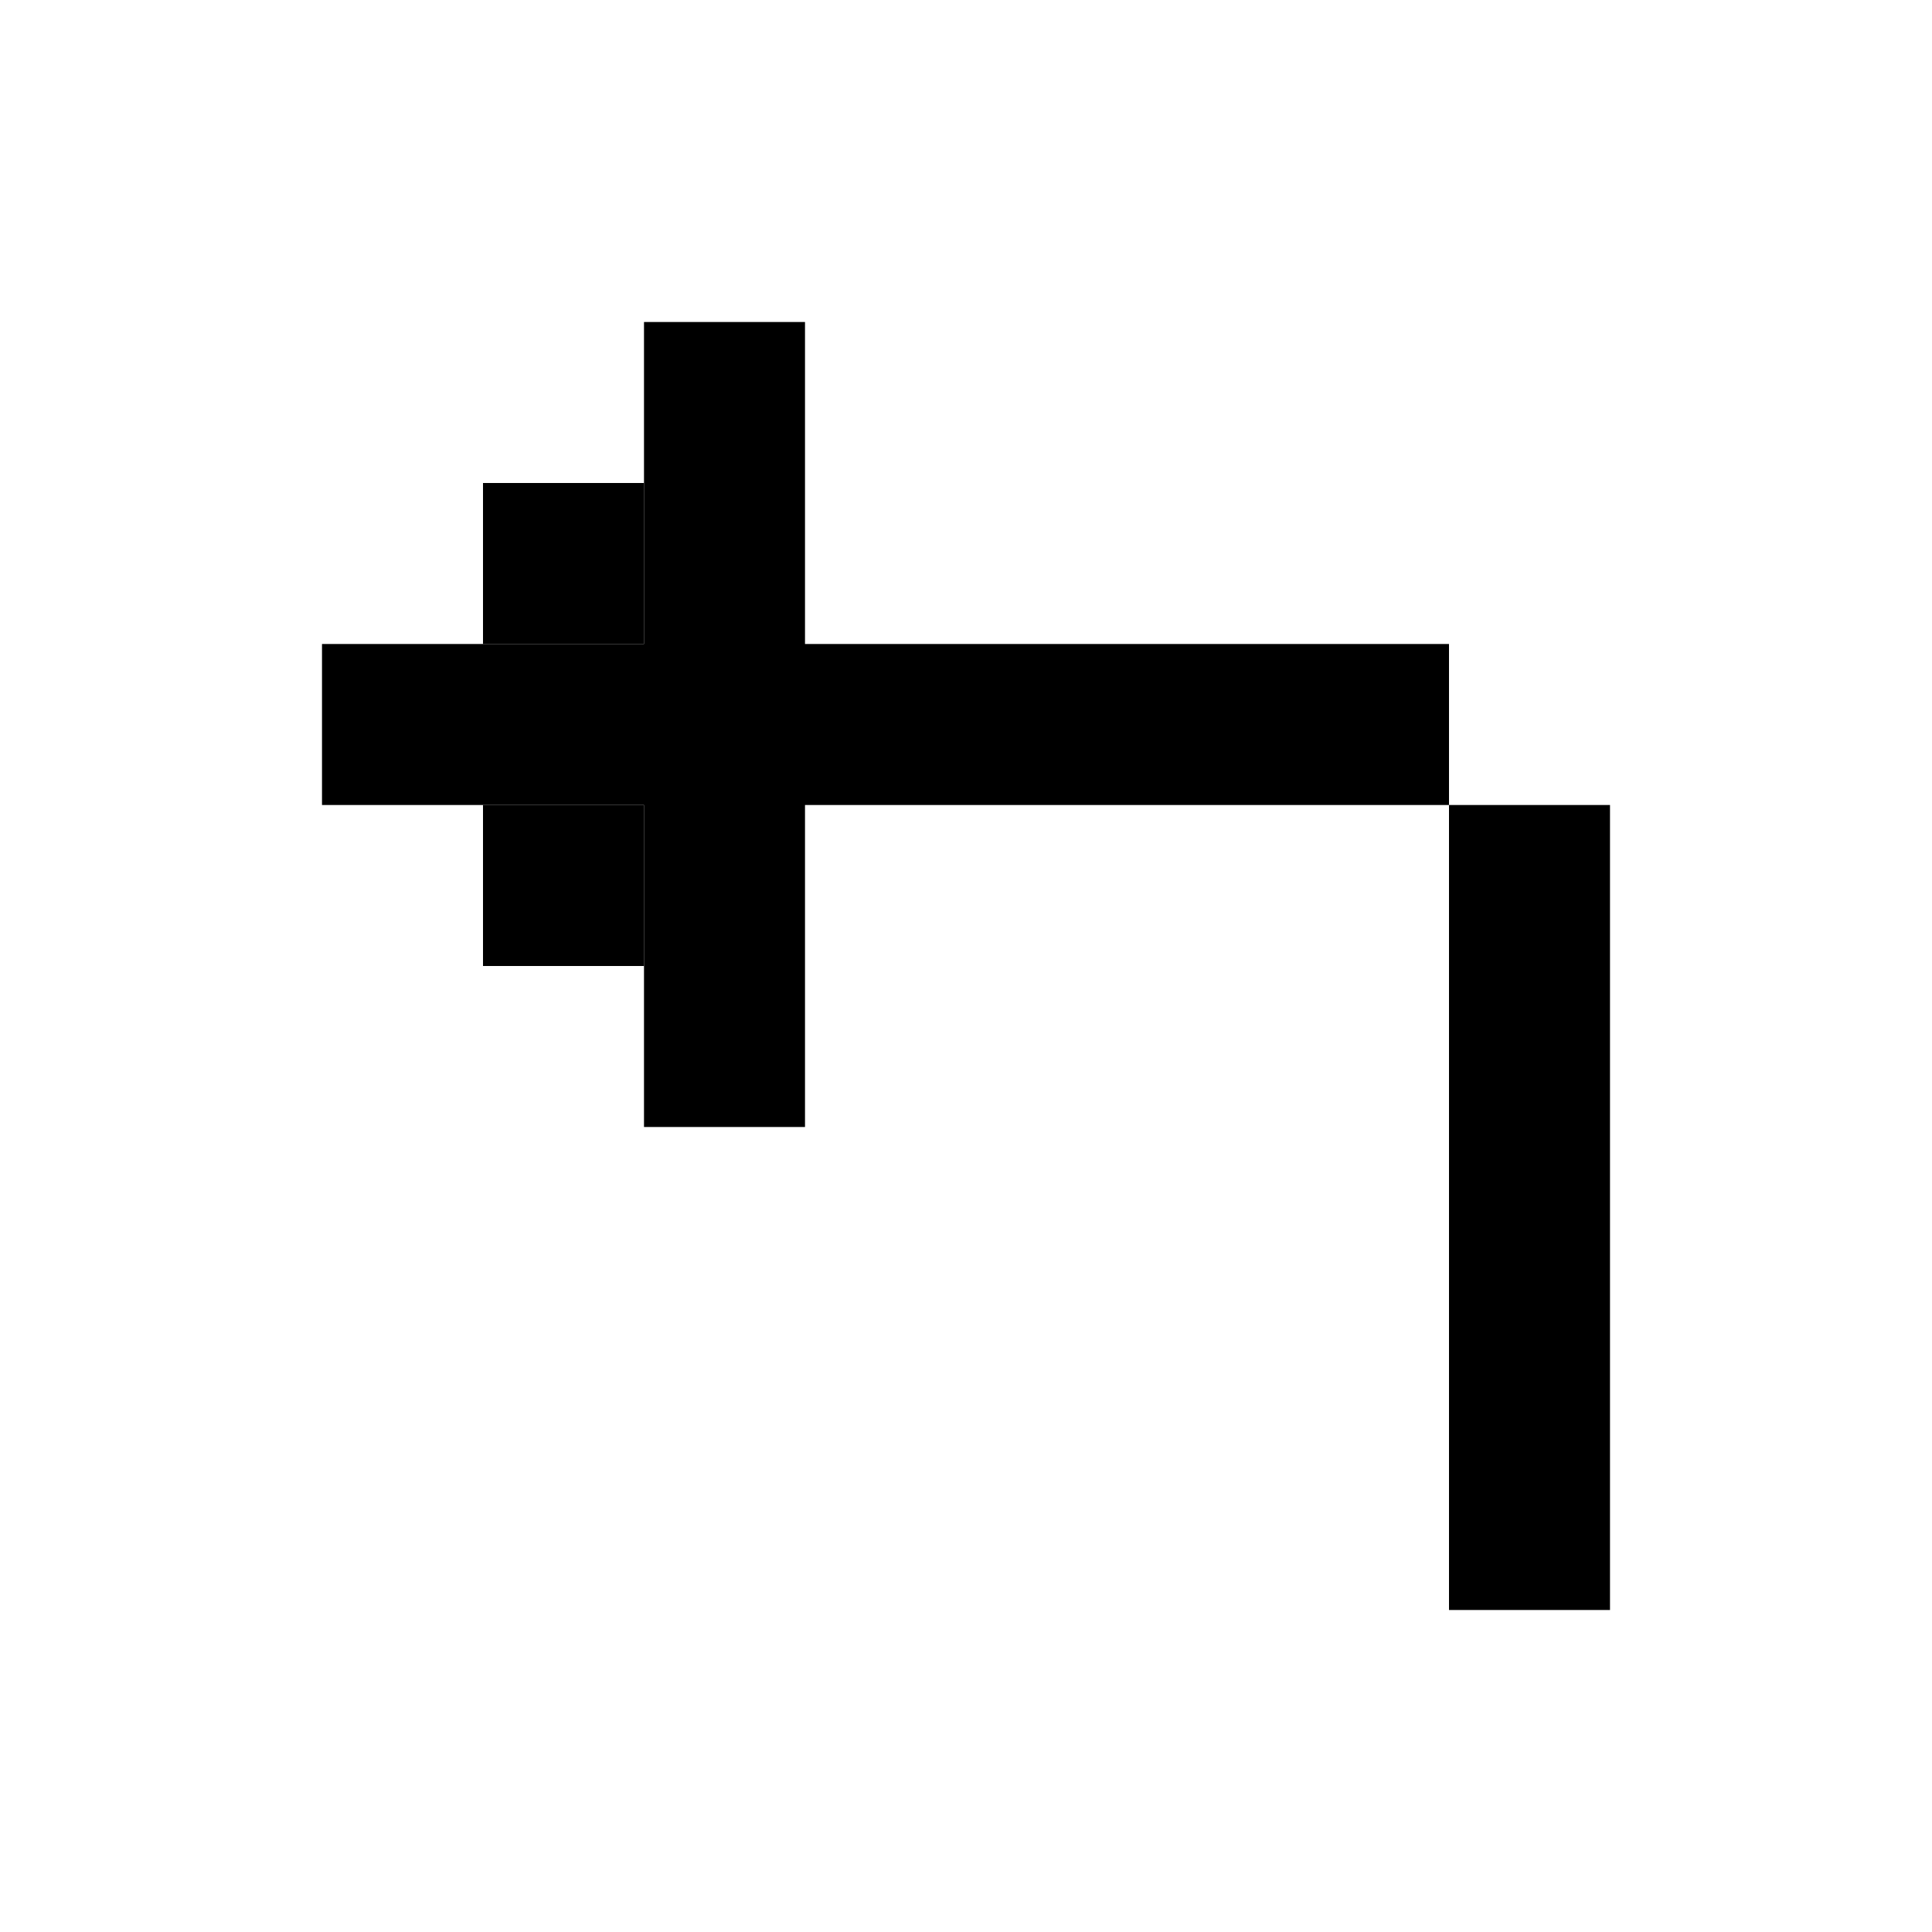
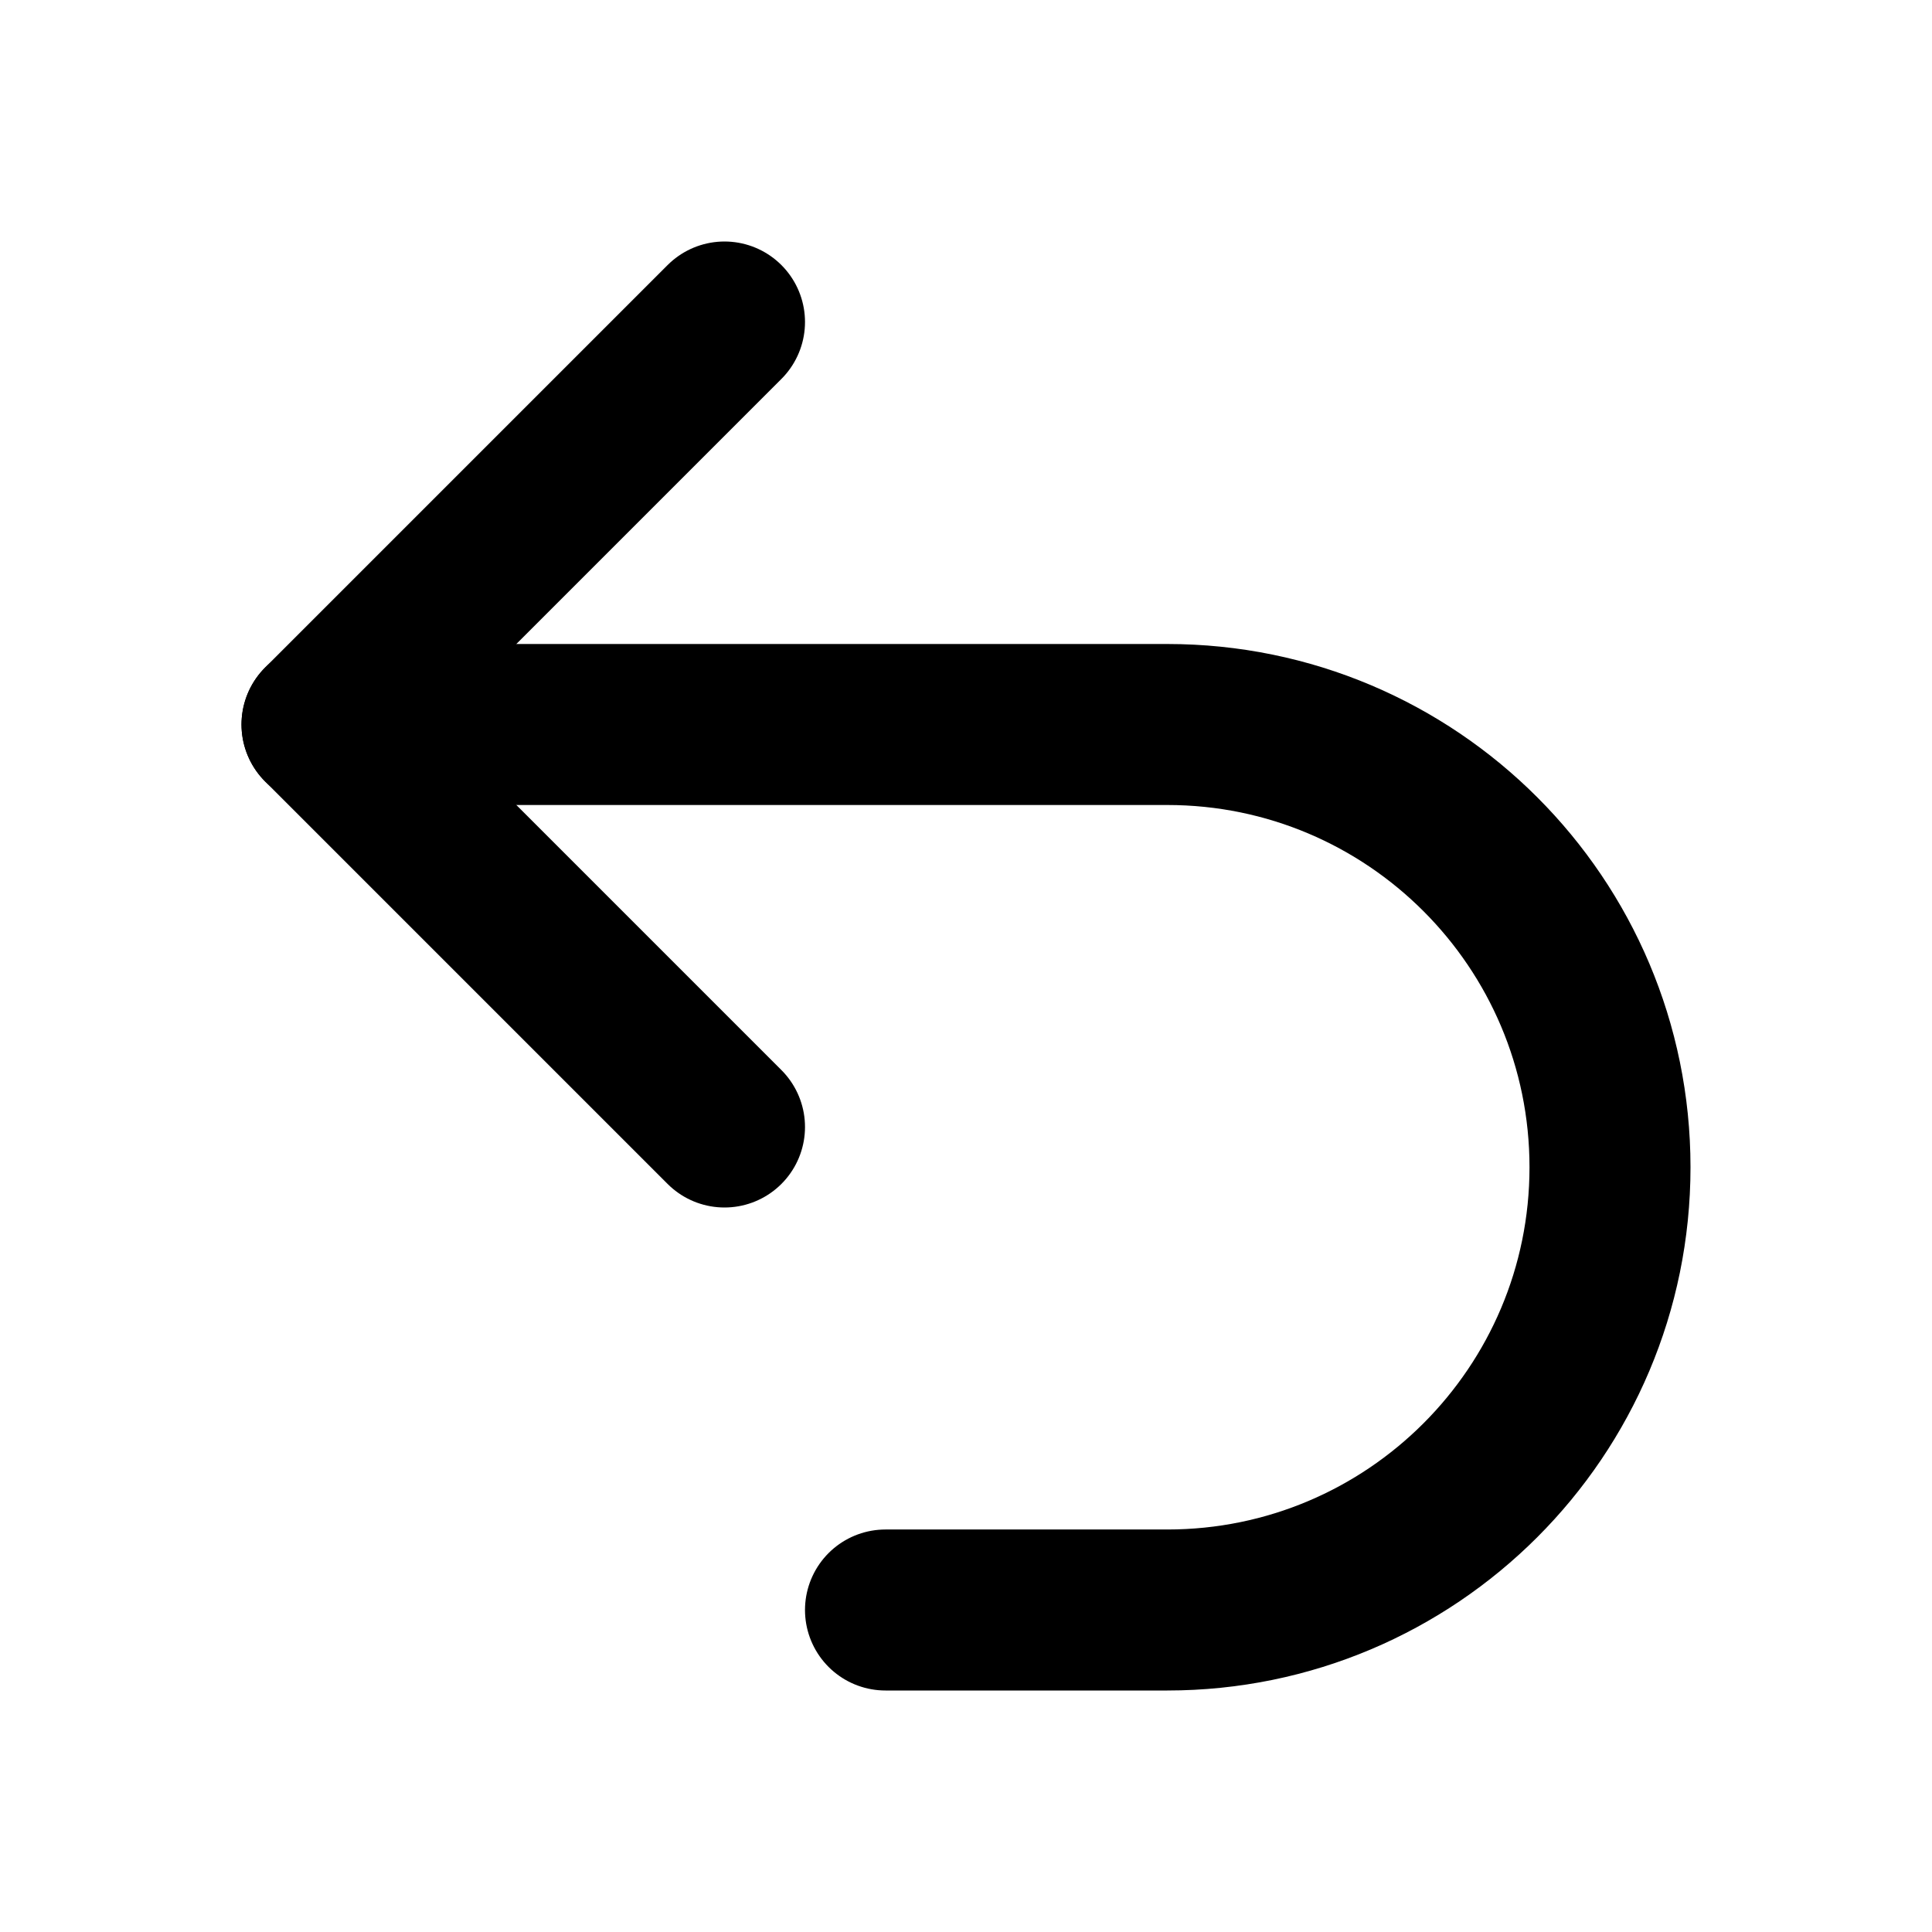
- <svg xmlns="http://www.w3.org/2000/svg" width="24" height="24" viewBox="0 0 24 24" fill="none">
-   <rect width="14" height="2" transform="matrix(-1 0 0 1 18 8)" fill="black" />
-   <rect width="2" height="10" transform="matrix(-1 0 0 1 20 10)" fill="black" />
-   <rect width="2" height="2" transform="matrix(1 0 0 -1 8 14)" fill="black" />
-   <rect width="2" height="2" transform="matrix(1 0 0 -1 6 12)" fill="black" />
-   <rect width="2" height="2" transform="matrix(1 0 0 -1 6 8)" fill="black" />
-   <rect width="2" height="8" transform="matrix(1 0 0 -1 8 12)" fill="black" />
+ <svg xmlns="http://www.w3.org/2000/svg" width="24" height="24" viewBox="0 0 24 24">
+   <g fill="none" stroke="currentColor" stroke-linecap="round" stroke-linejoin="round" stroke-width="2">
+     <path d="M9 14L4 9l5-5" />
+     <path d="M4 9h10.5a5.5 5.5 0 0 1 5.5 5.5a5.5 5.5 0 0 1-5.5 5.5H11" />
+   </g>
</svg>
